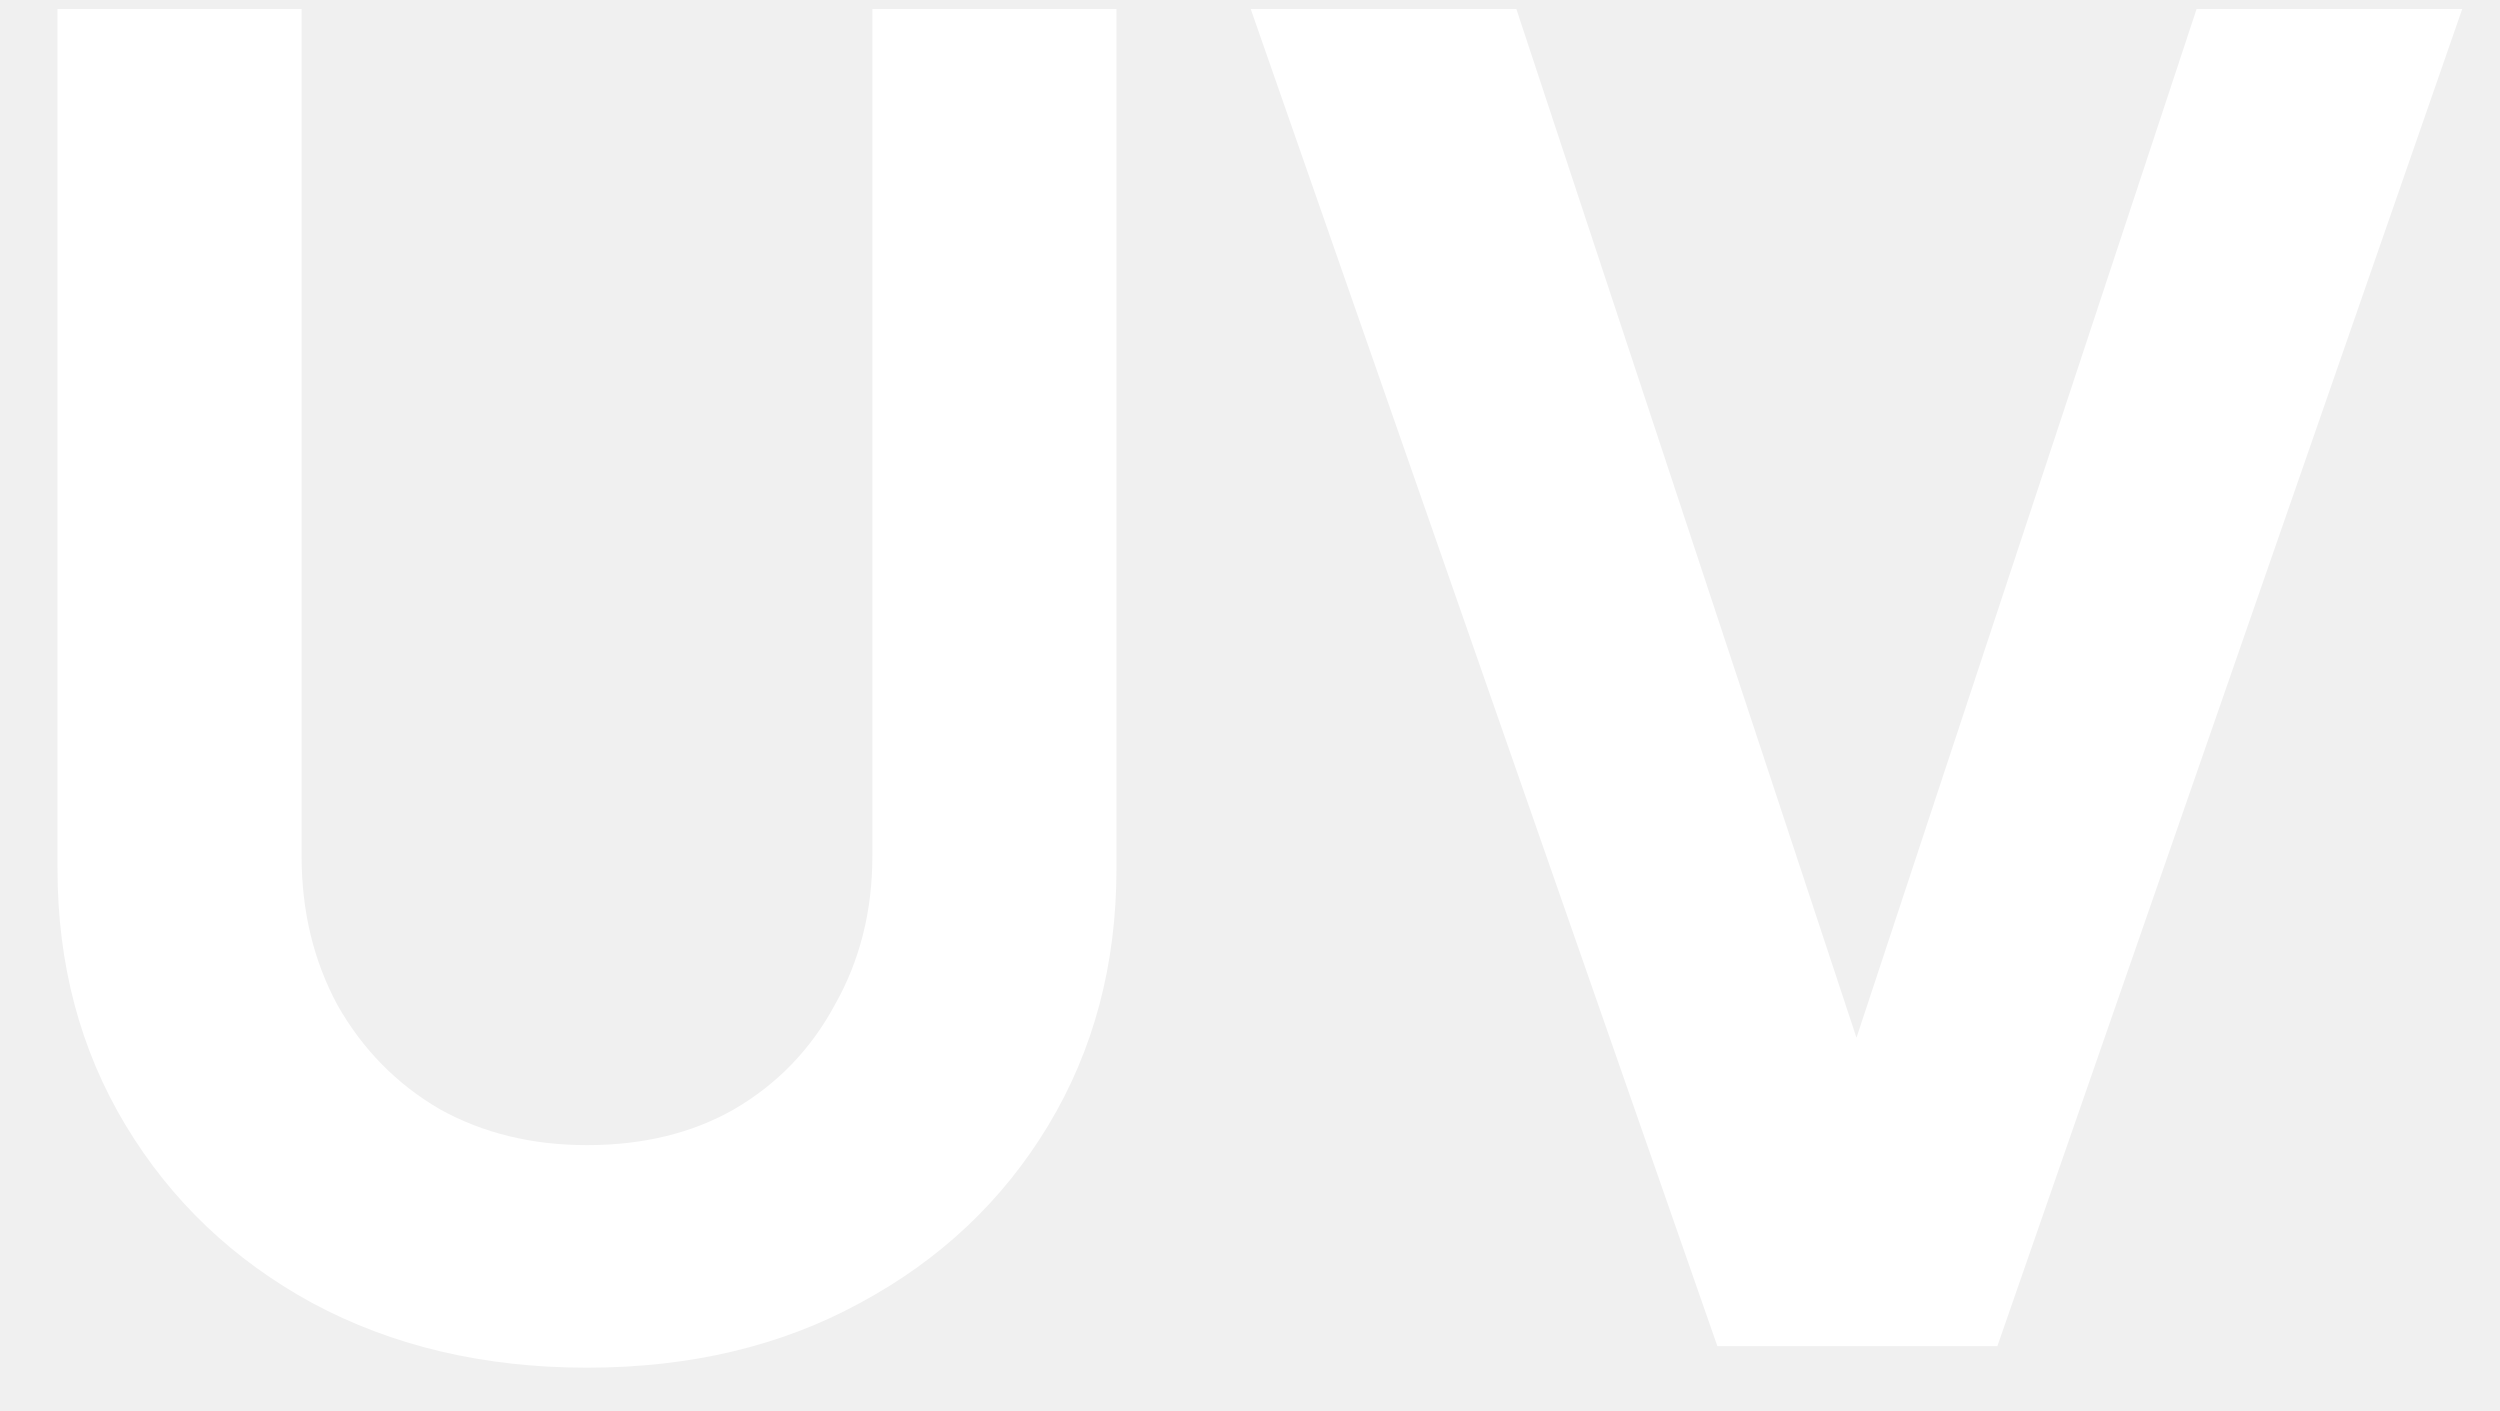
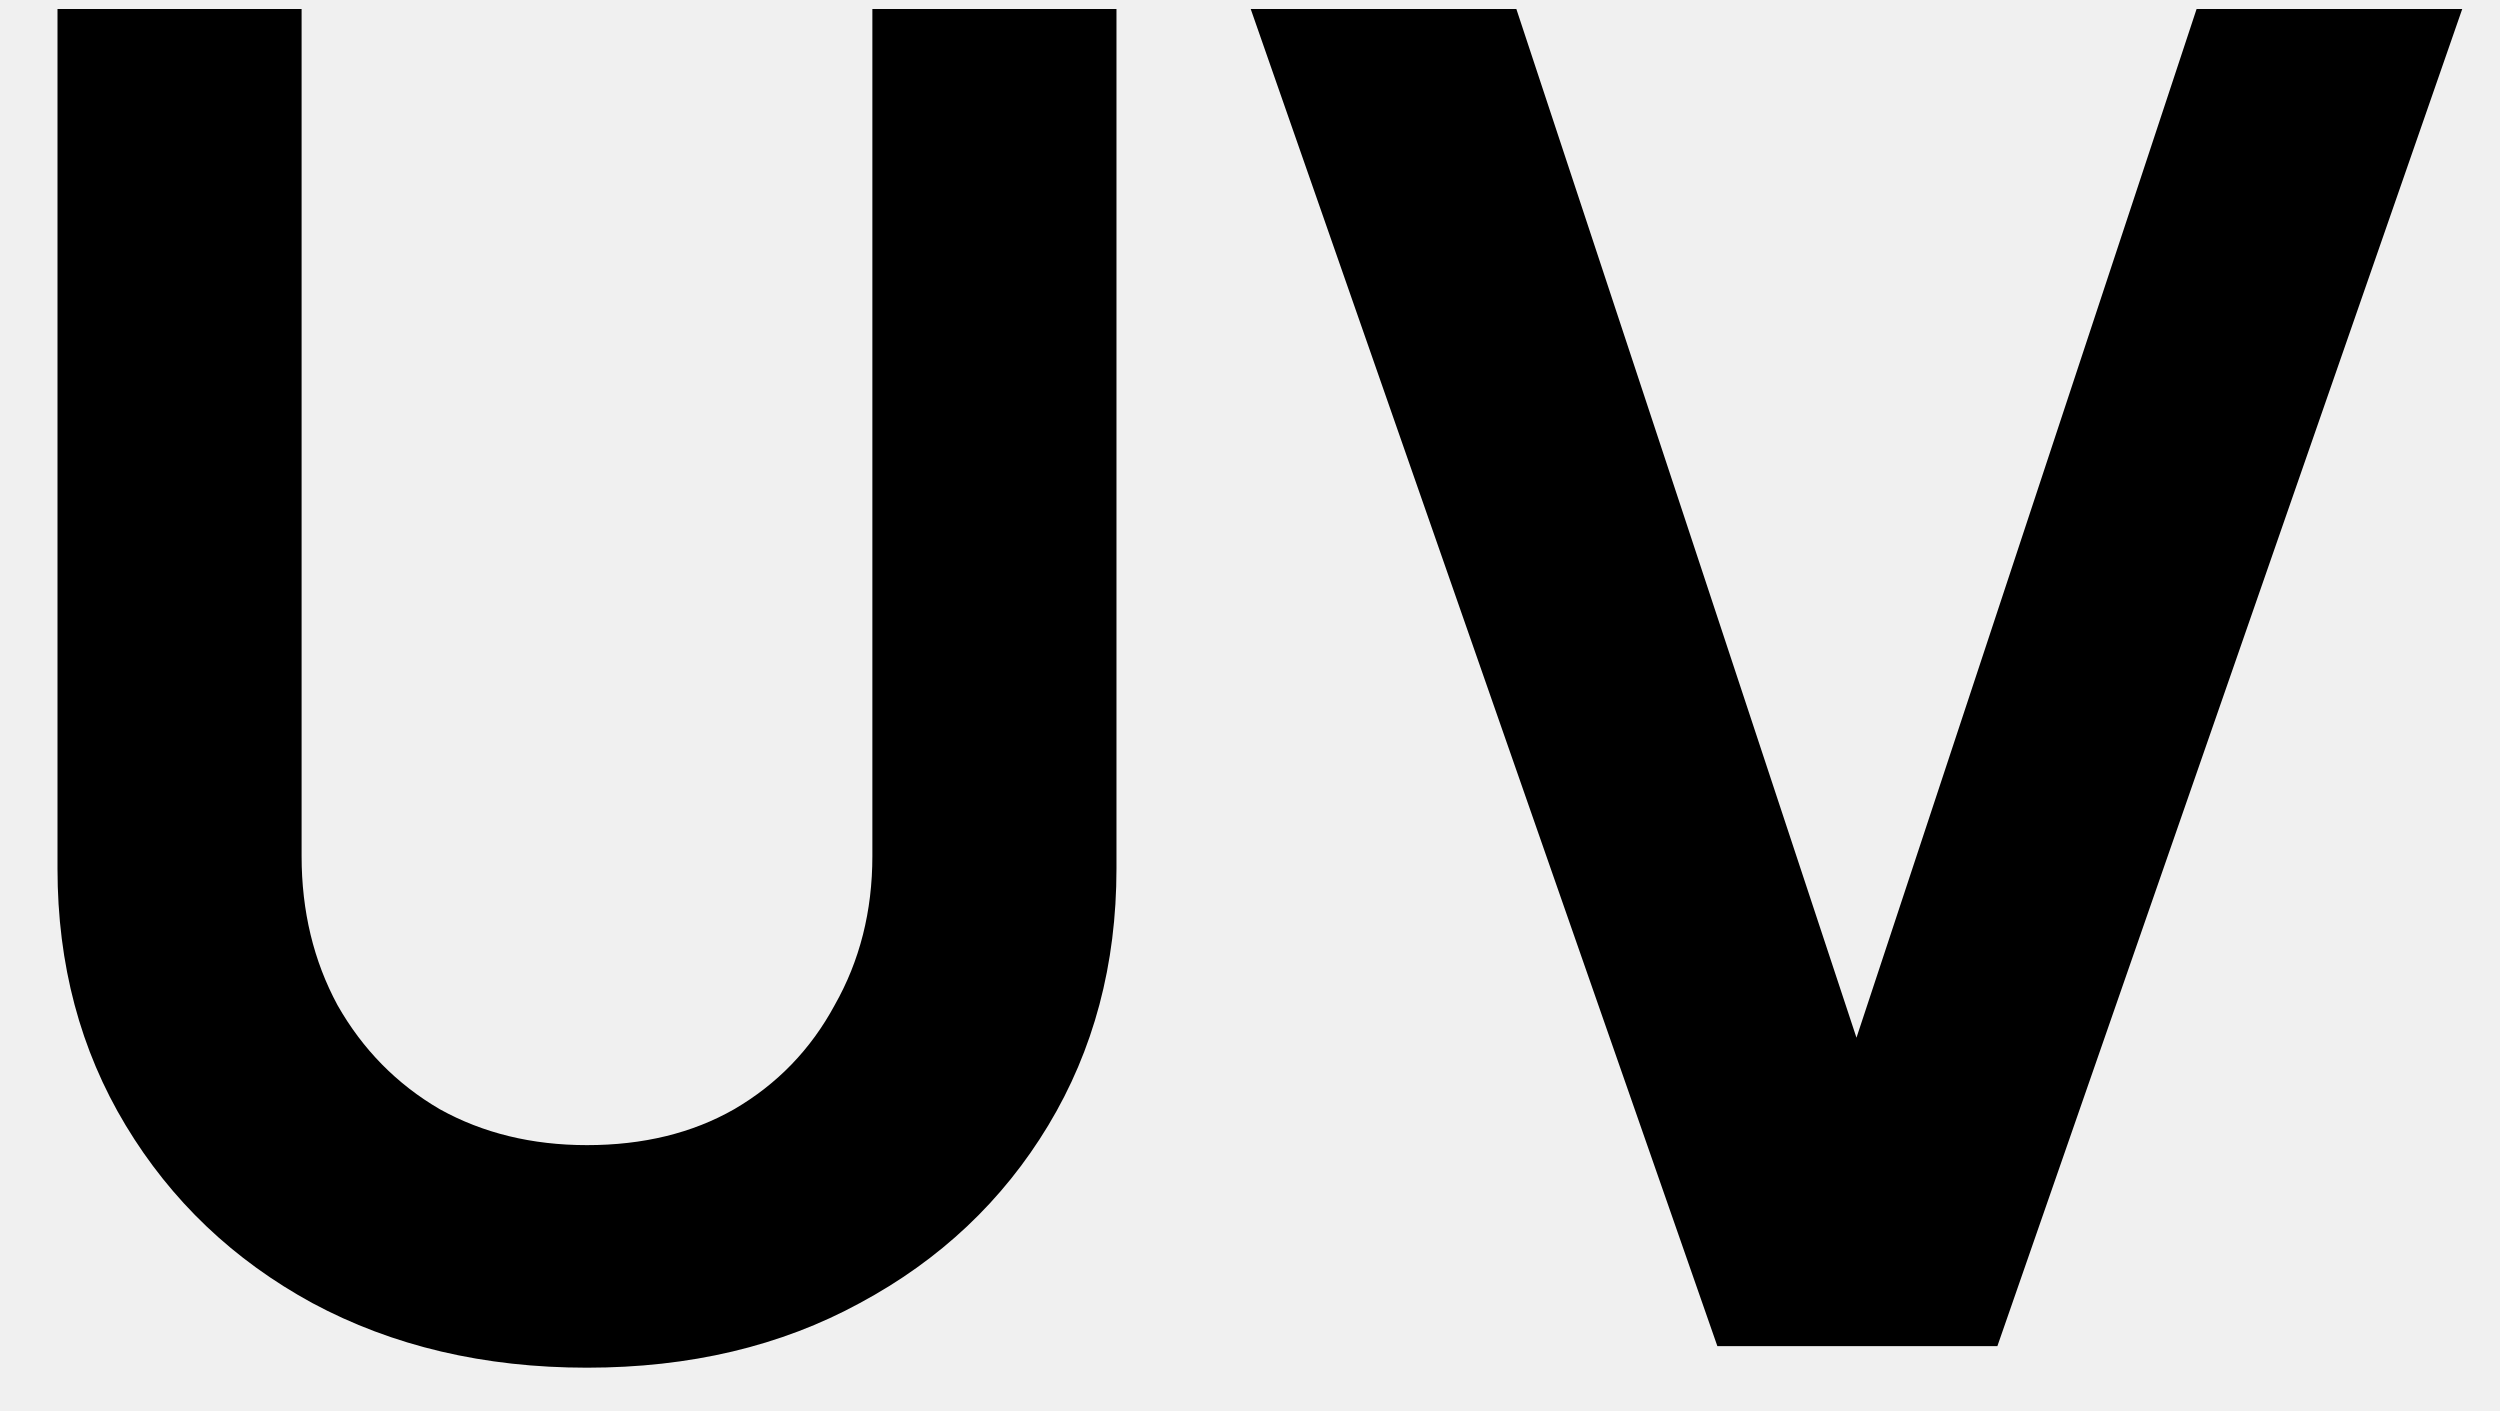
<svg xmlns="http://www.w3.org/2000/svg" width="39" height="22" viewBox="0 0 39 22" fill="none">
-   <path d="M9.157 21.336C7.552 21.336 6.124 21 4.873 20.328C3.641 19.656 2.67 18.732 1.961 17.556C1.252 16.38 0.897 15.046 0.897 13.552V0.14H4.705V13.356C4.705 14.215 4.892 14.989 5.265 15.68C5.657 16.371 6.189 16.912 6.861 17.304C7.533 17.677 8.298 17.864 9.157 17.864C10.034 17.864 10.8 17.677 11.453 17.304C12.125 16.912 12.648 16.371 13.021 15.68C13.413 14.989 13.609 14.215 13.609 13.356V0.14H17.417V13.552C17.417 15.046 17.062 16.38 16.353 17.556C15.644 18.732 14.664 19.656 13.413 20.328C12.181 21 10.762 21.336 9.157 21.336ZM26.791 21L19.511 0.14H23.655L29.367 17.416H28.555L34.267 0.14H38.411L31.159 21H26.791Z" fill="white" />
+   <path d="M9.157 21.336C7.552 21.336 6.124 21 4.873 20.328C3.641 19.656 2.67 18.732 1.961 17.556C1.252 16.38 0.897 15.046 0.897 13.552V0.14H4.705V13.356C4.705 14.215 4.892 14.989 5.265 15.68C5.657 16.371 6.189 16.912 6.861 17.304C7.533 17.677 8.298 17.864 9.157 17.864C10.034 17.864 10.8 17.677 11.453 17.304C12.125 16.912 12.648 16.371 13.021 15.68C13.413 14.989 13.609 14.215 13.609 13.356V0.14H17.417V13.552C17.417 15.046 17.062 16.38 16.353 17.556C15.644 18.732 14.664 19.656 13.413 20.328C12.181 21 10.762 21.336 9.157 21.336ZM26.791 21L19.511 0.14H23.655L29.367 17.416H28.555L34.267 0.14H38.411L31.159 21H26.791Z" fill="currentColor" />
</svg>
